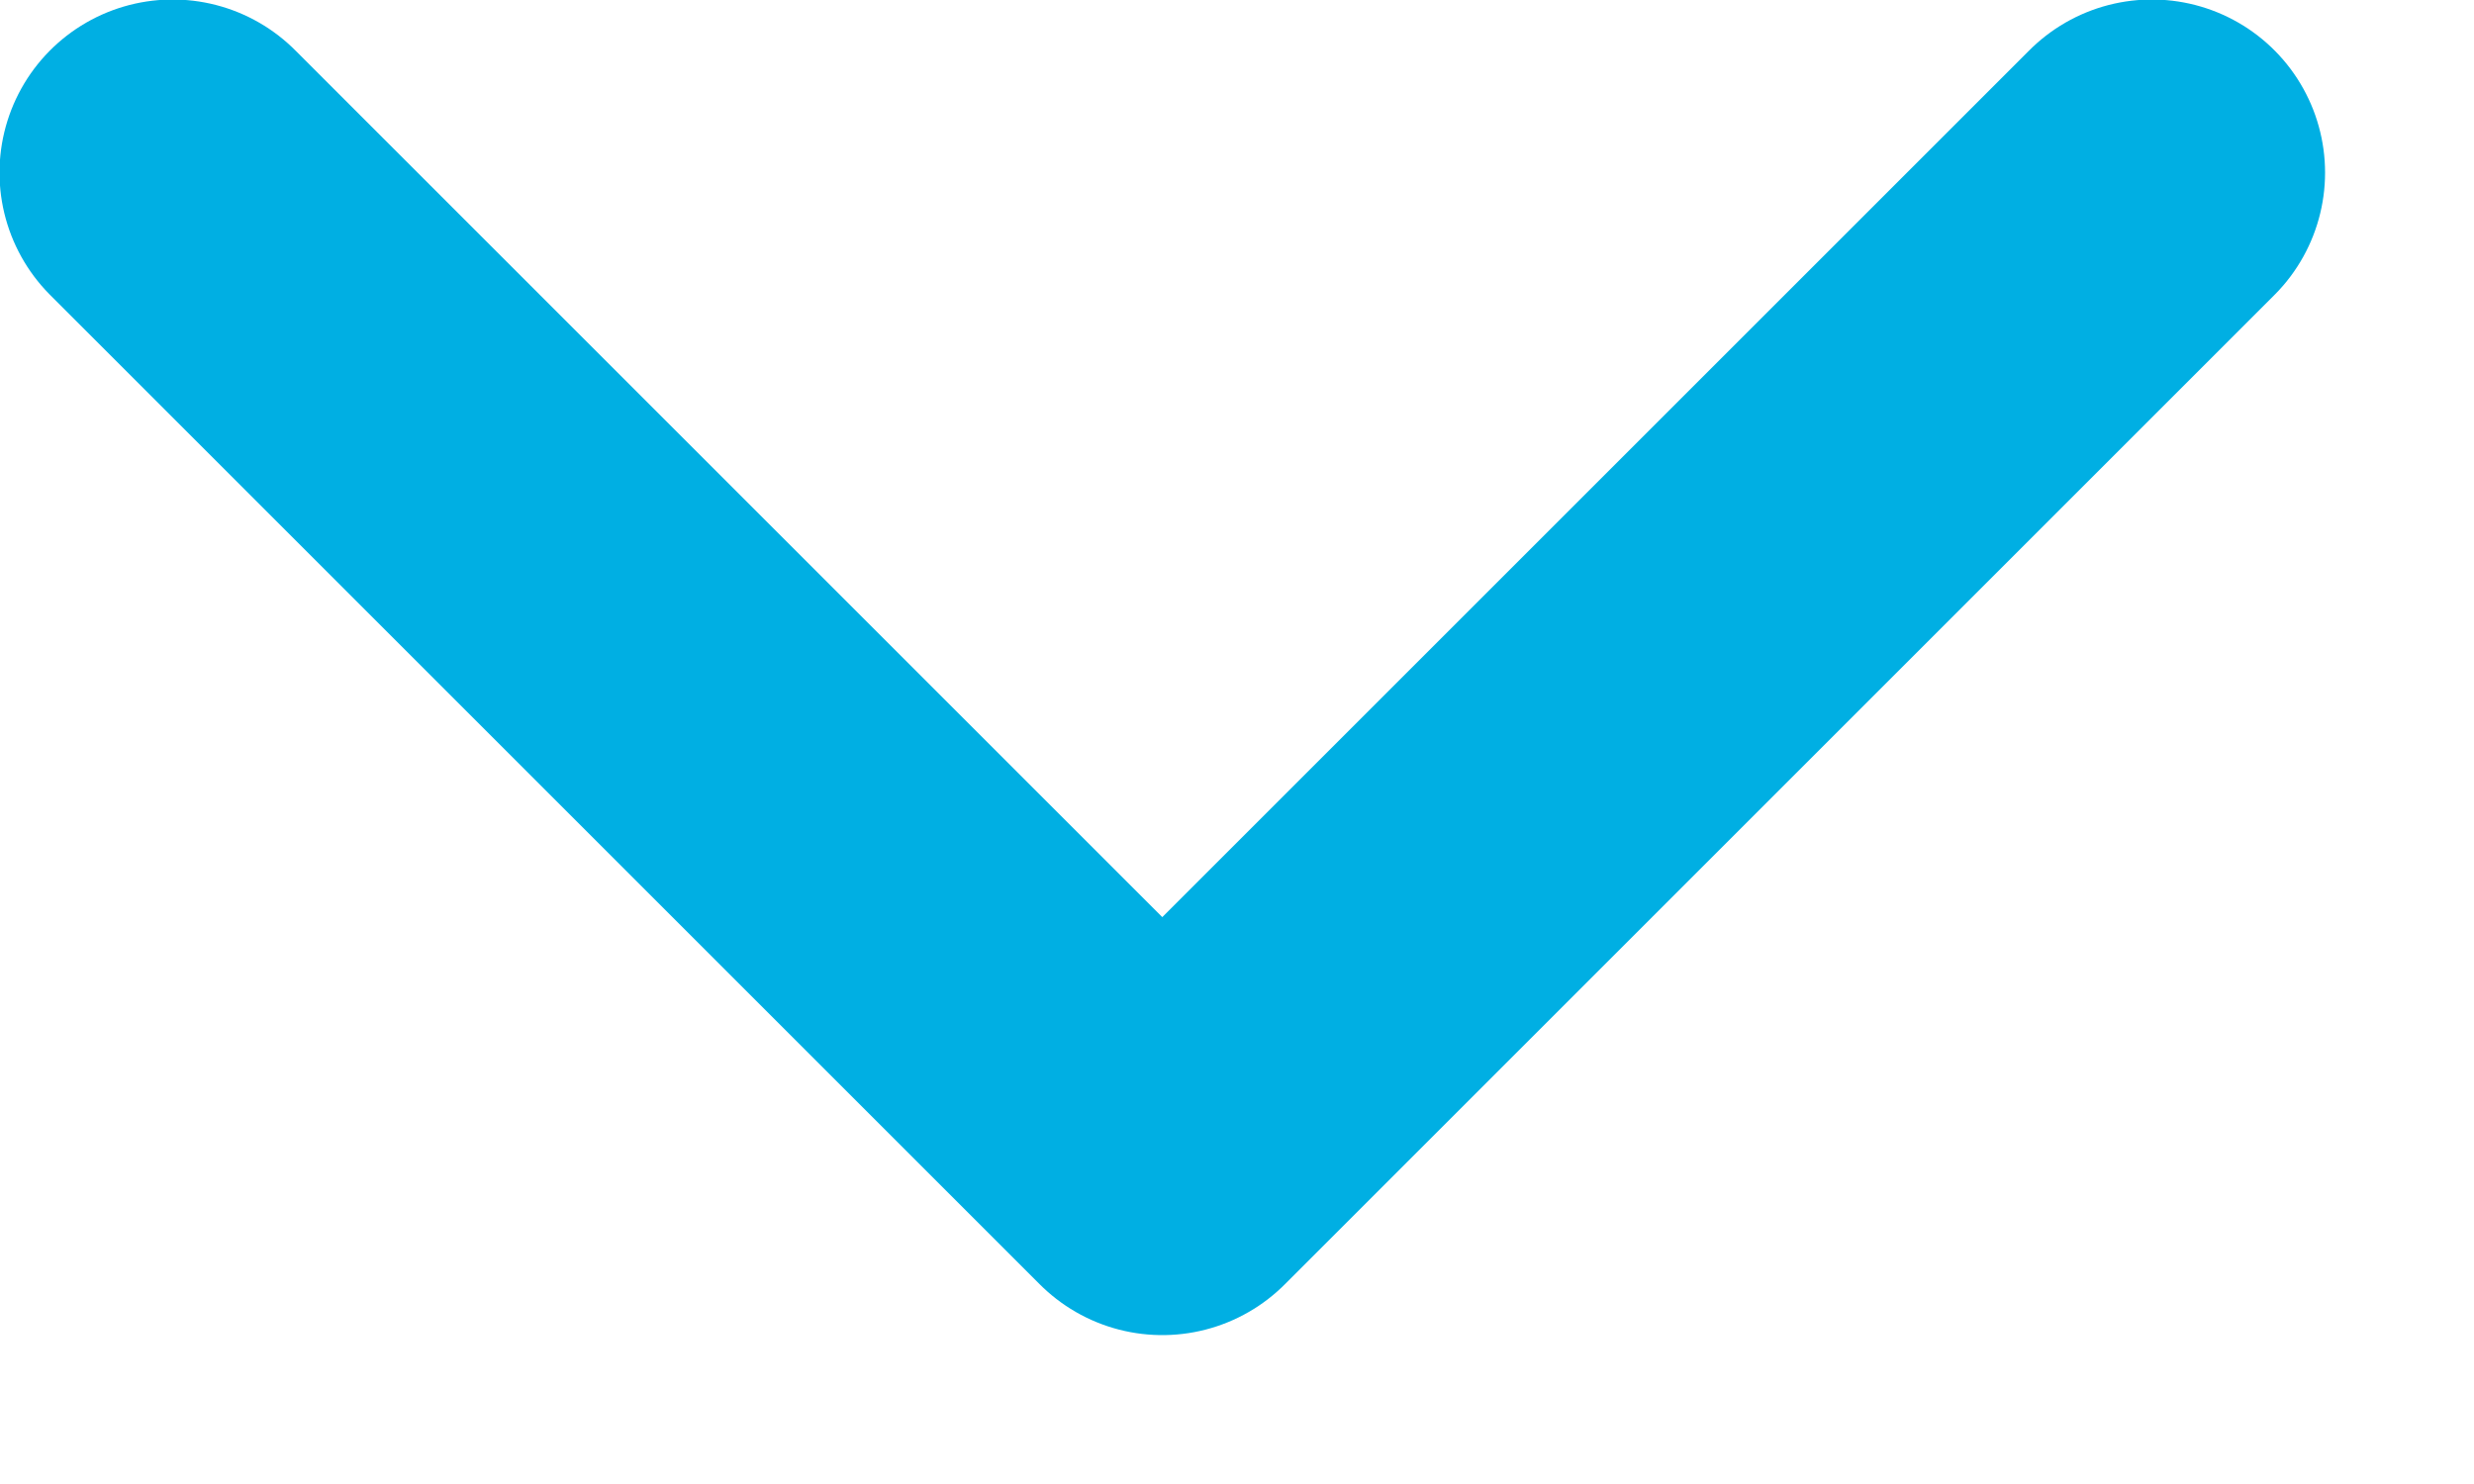
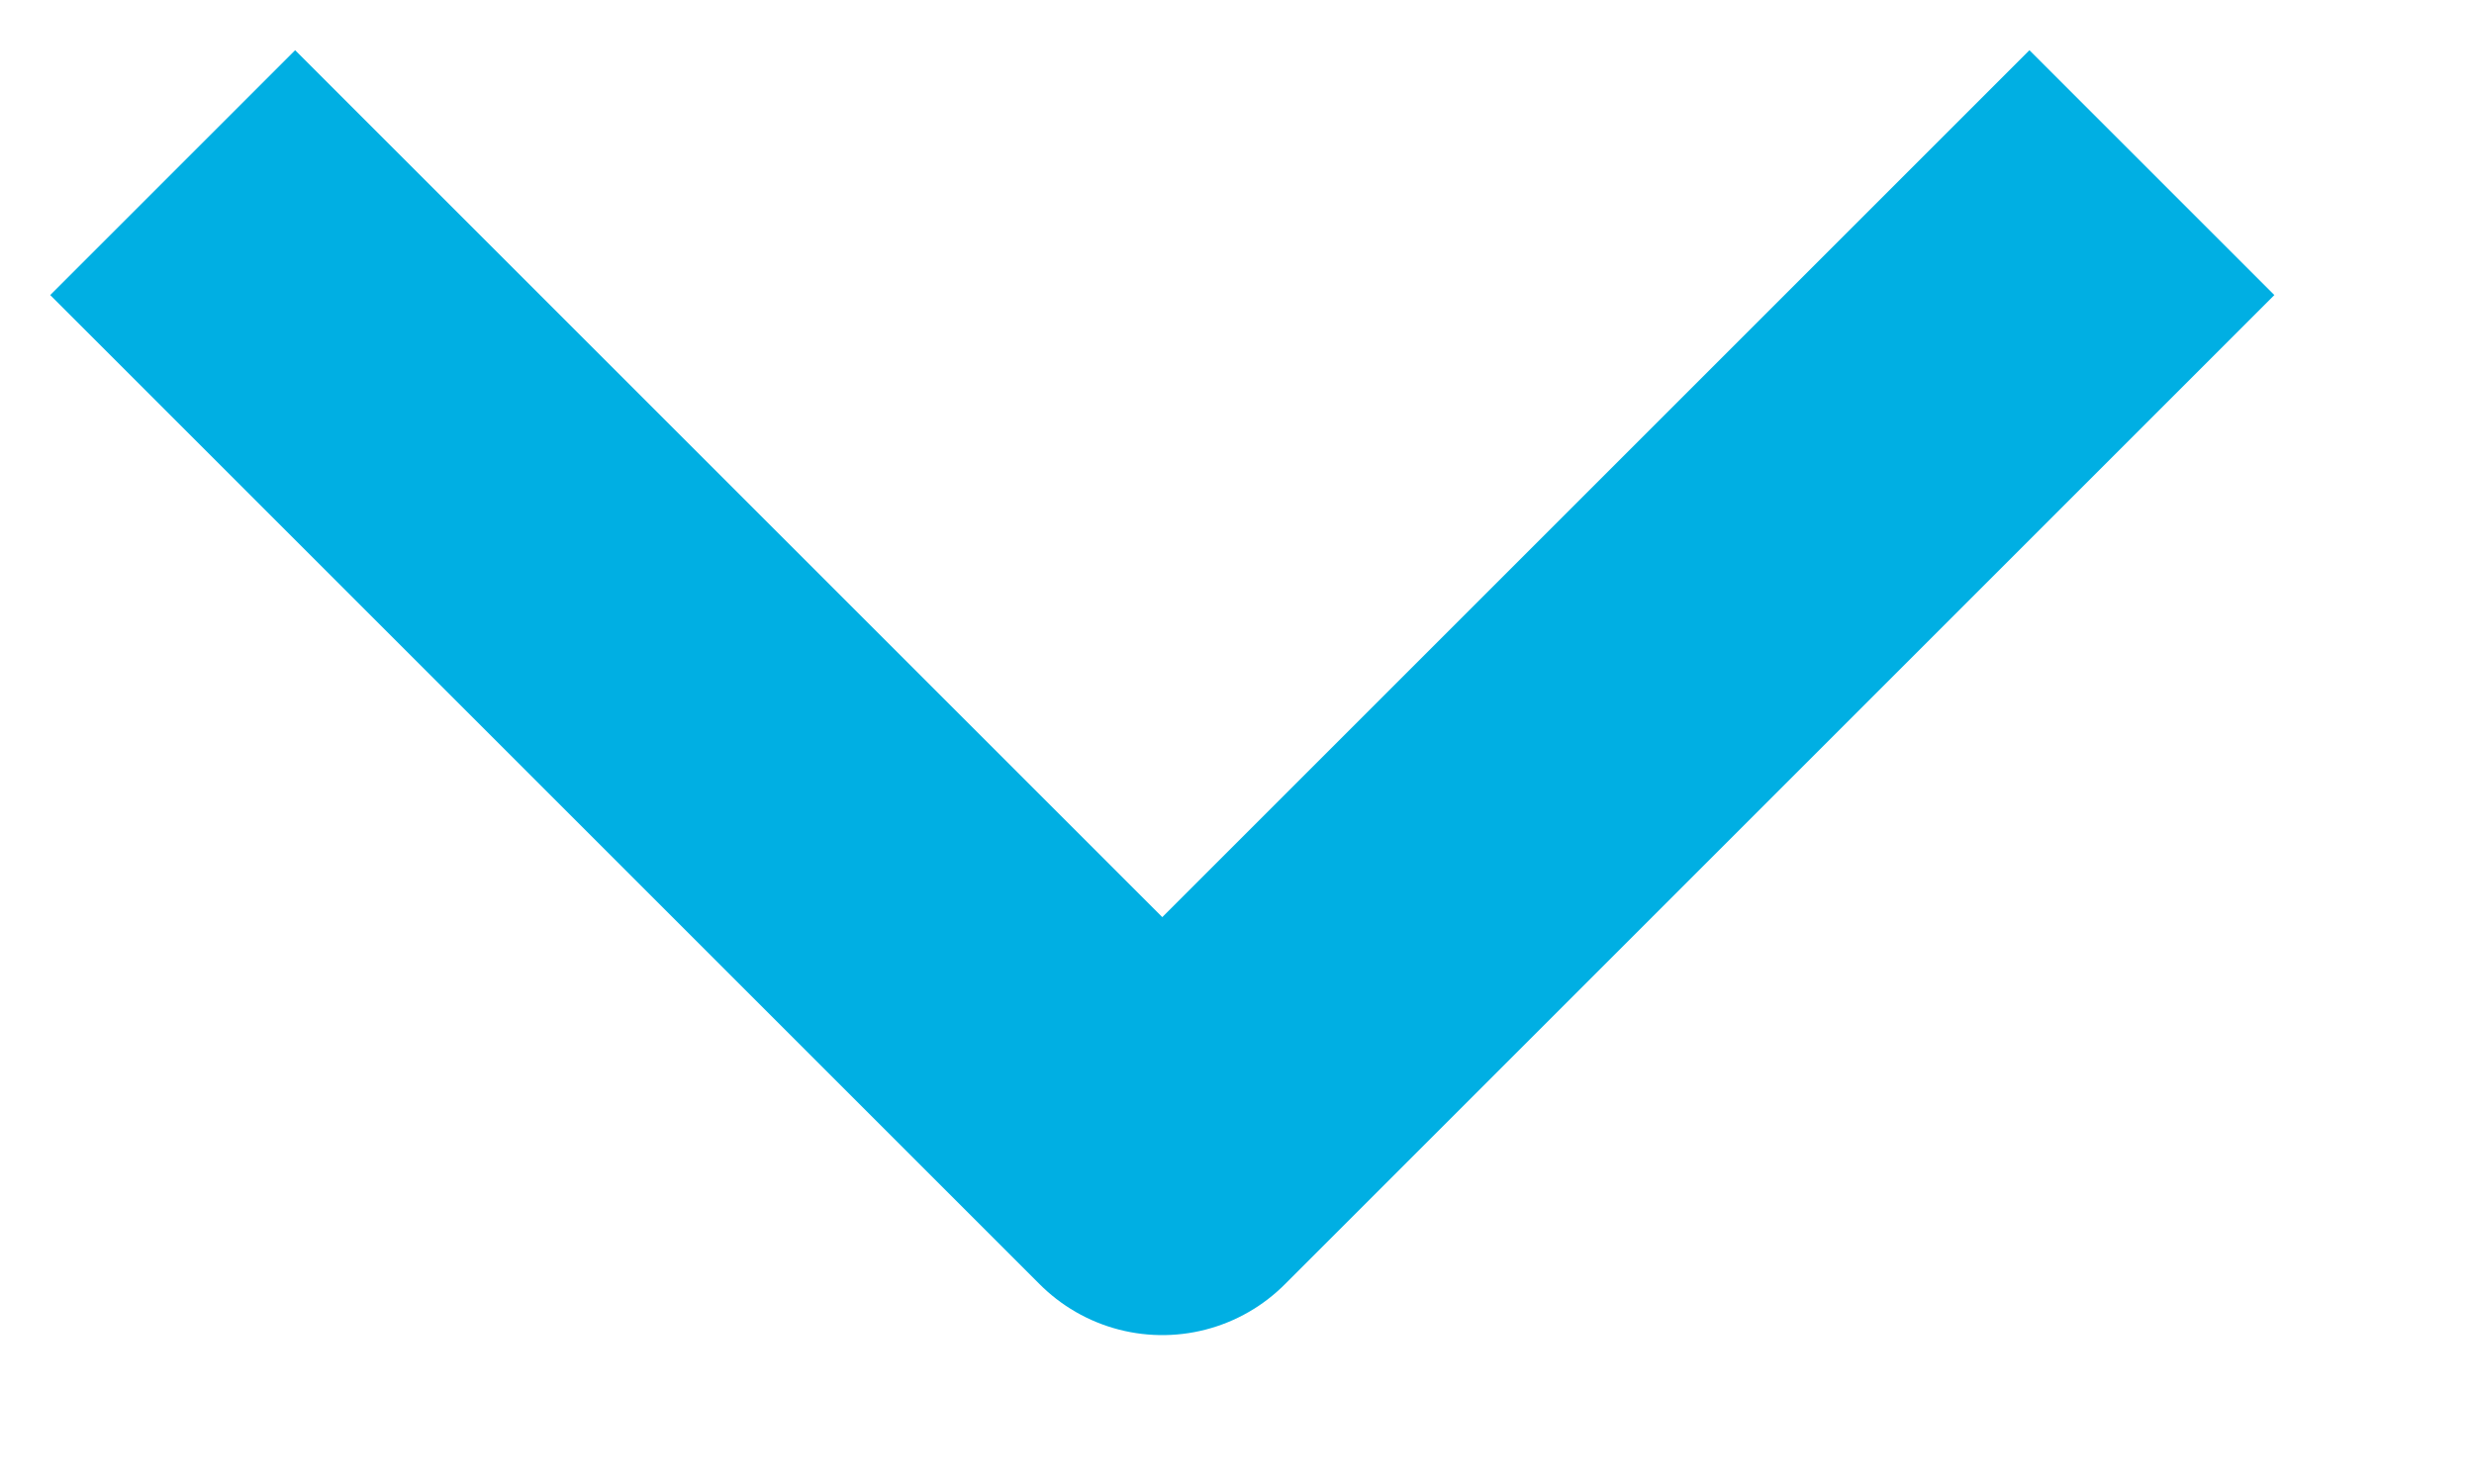
<svg xmlns="http://www.w3.org/2000/svg" width="15" height="9" viewBox="0 0 15 9" fill="none">
-   <path d="M13.047 1.047L7.047 7.047L1.047 1.047" stroke="#00AFE3" stroke-width="2.1" stroke-linecap="round" stroke-linejoin="round" />
+   <path d="M13.047 1.047L7.047 7.047L1.047 1.047" stroke="#00AFE3" stroke-width="2.1" strokeLinecap="round" stroke-linejoin="round" />
</svg>
